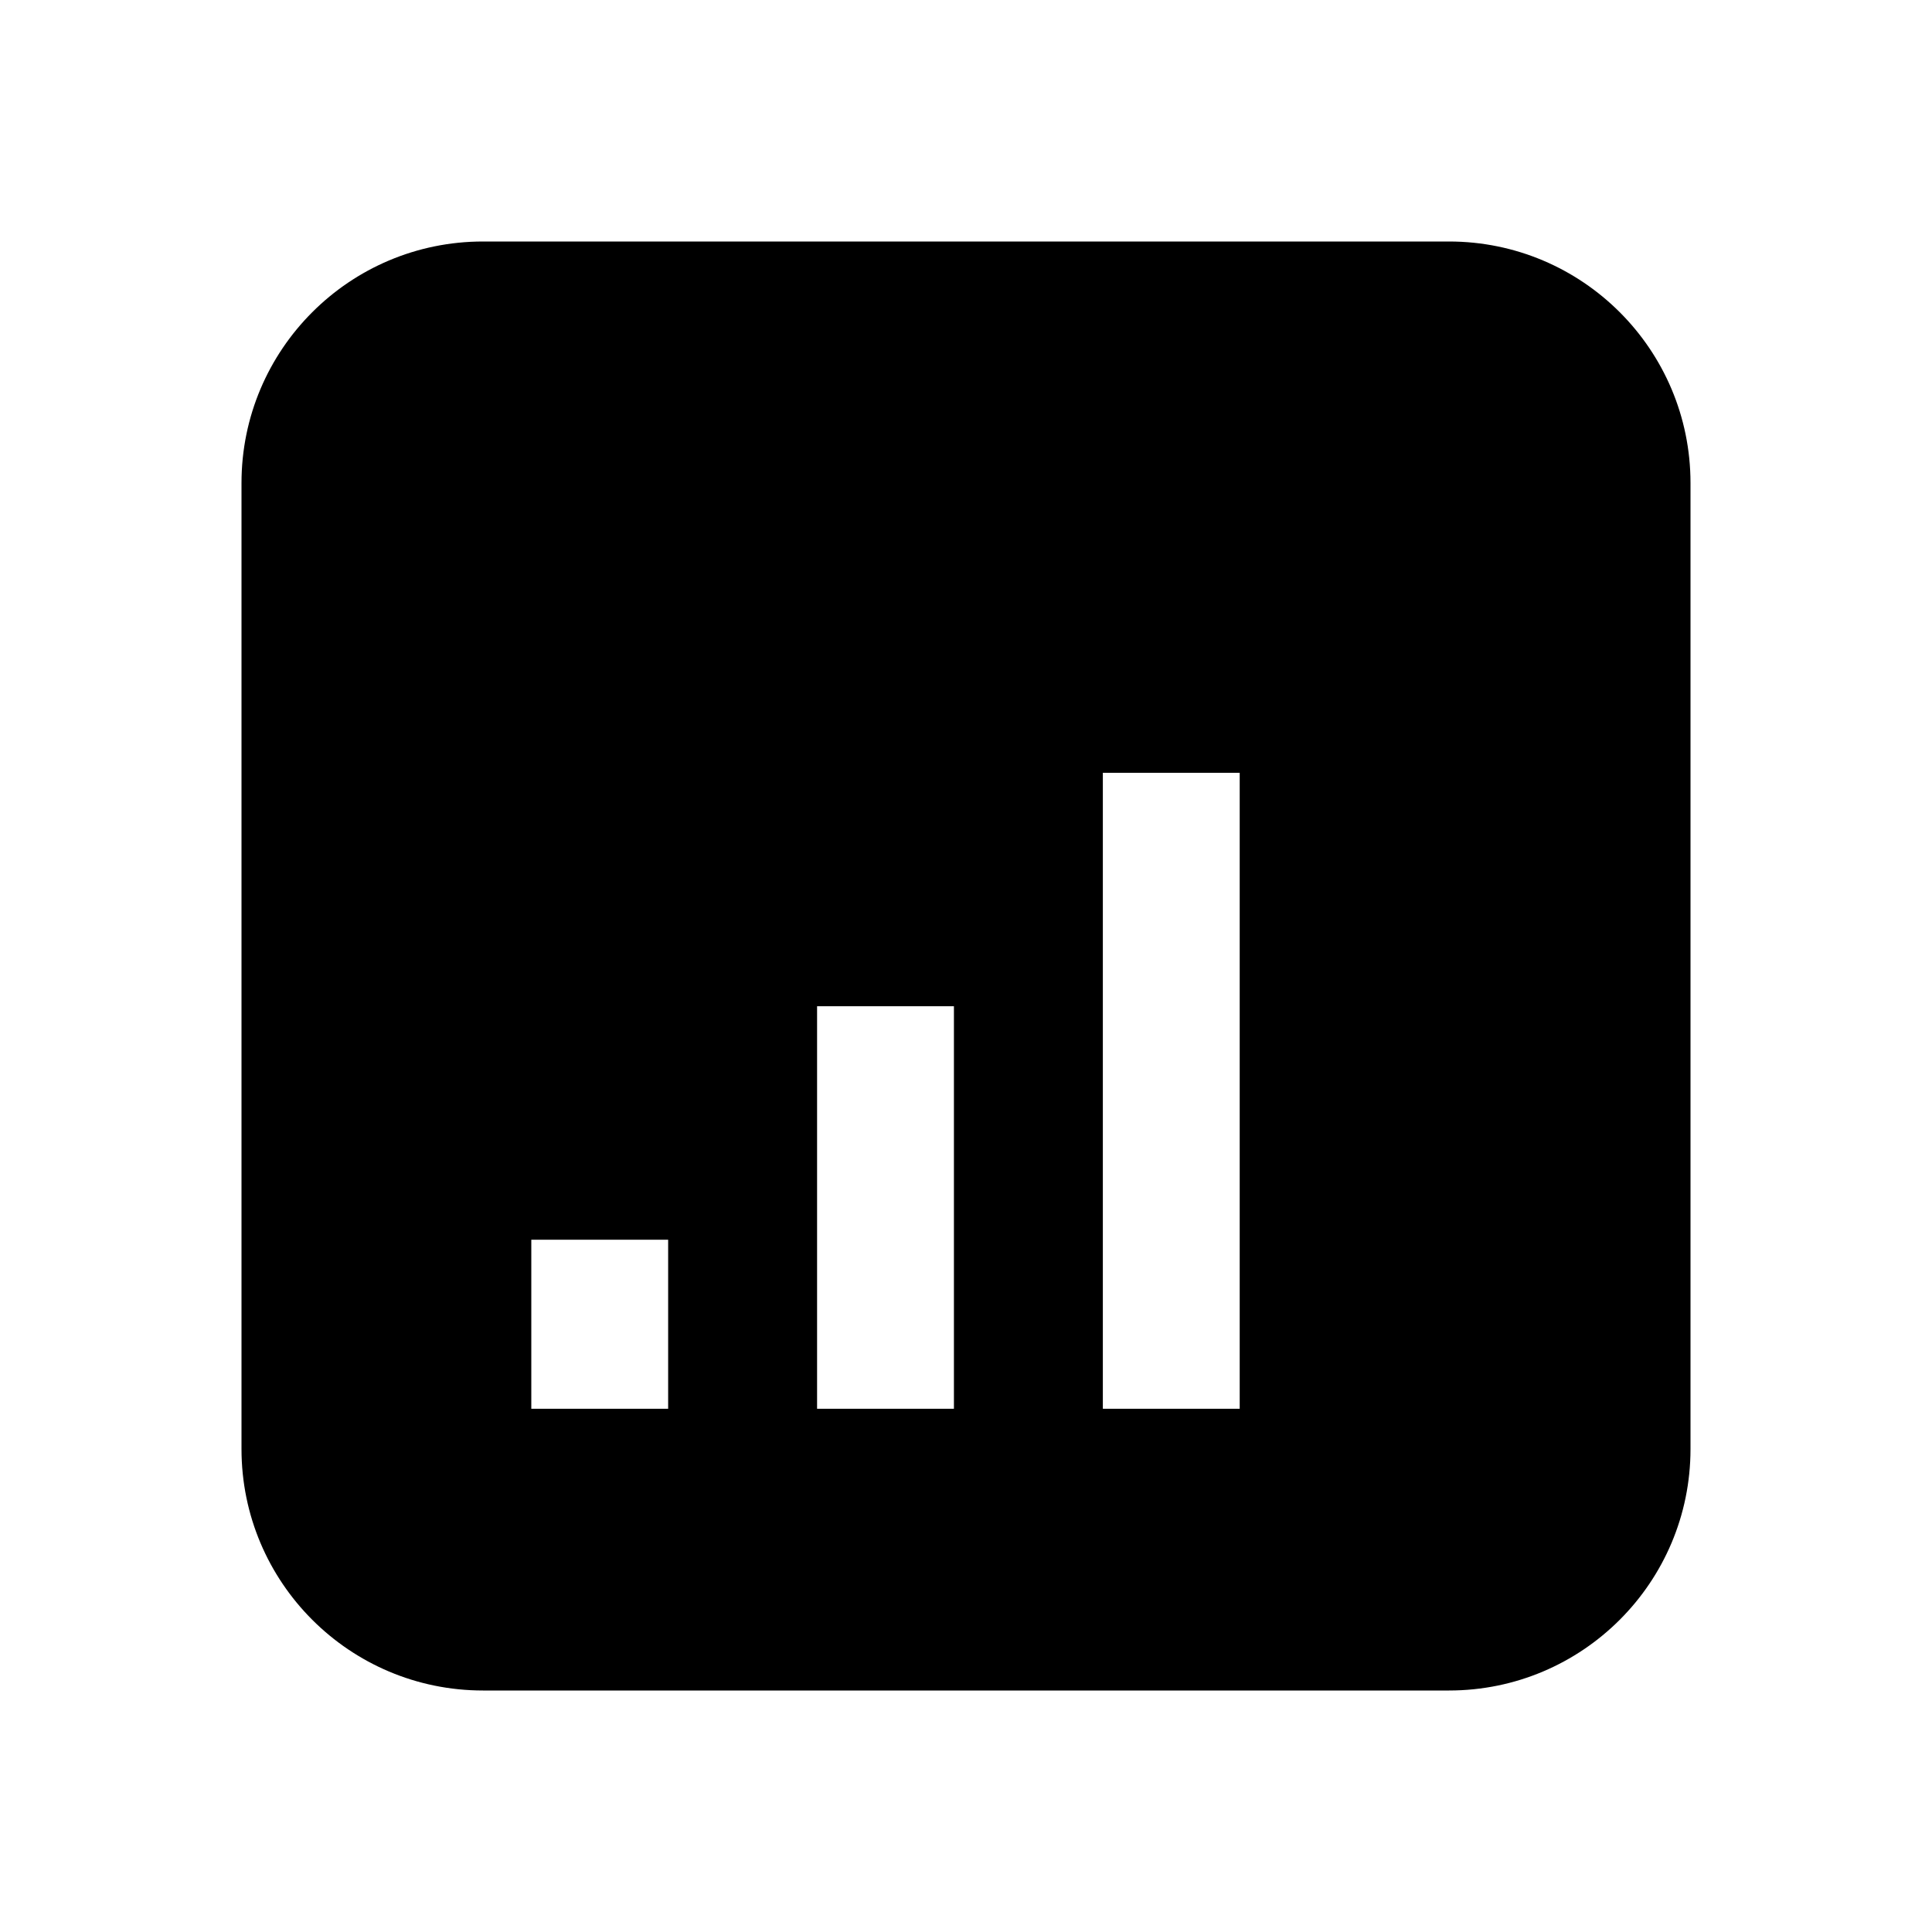
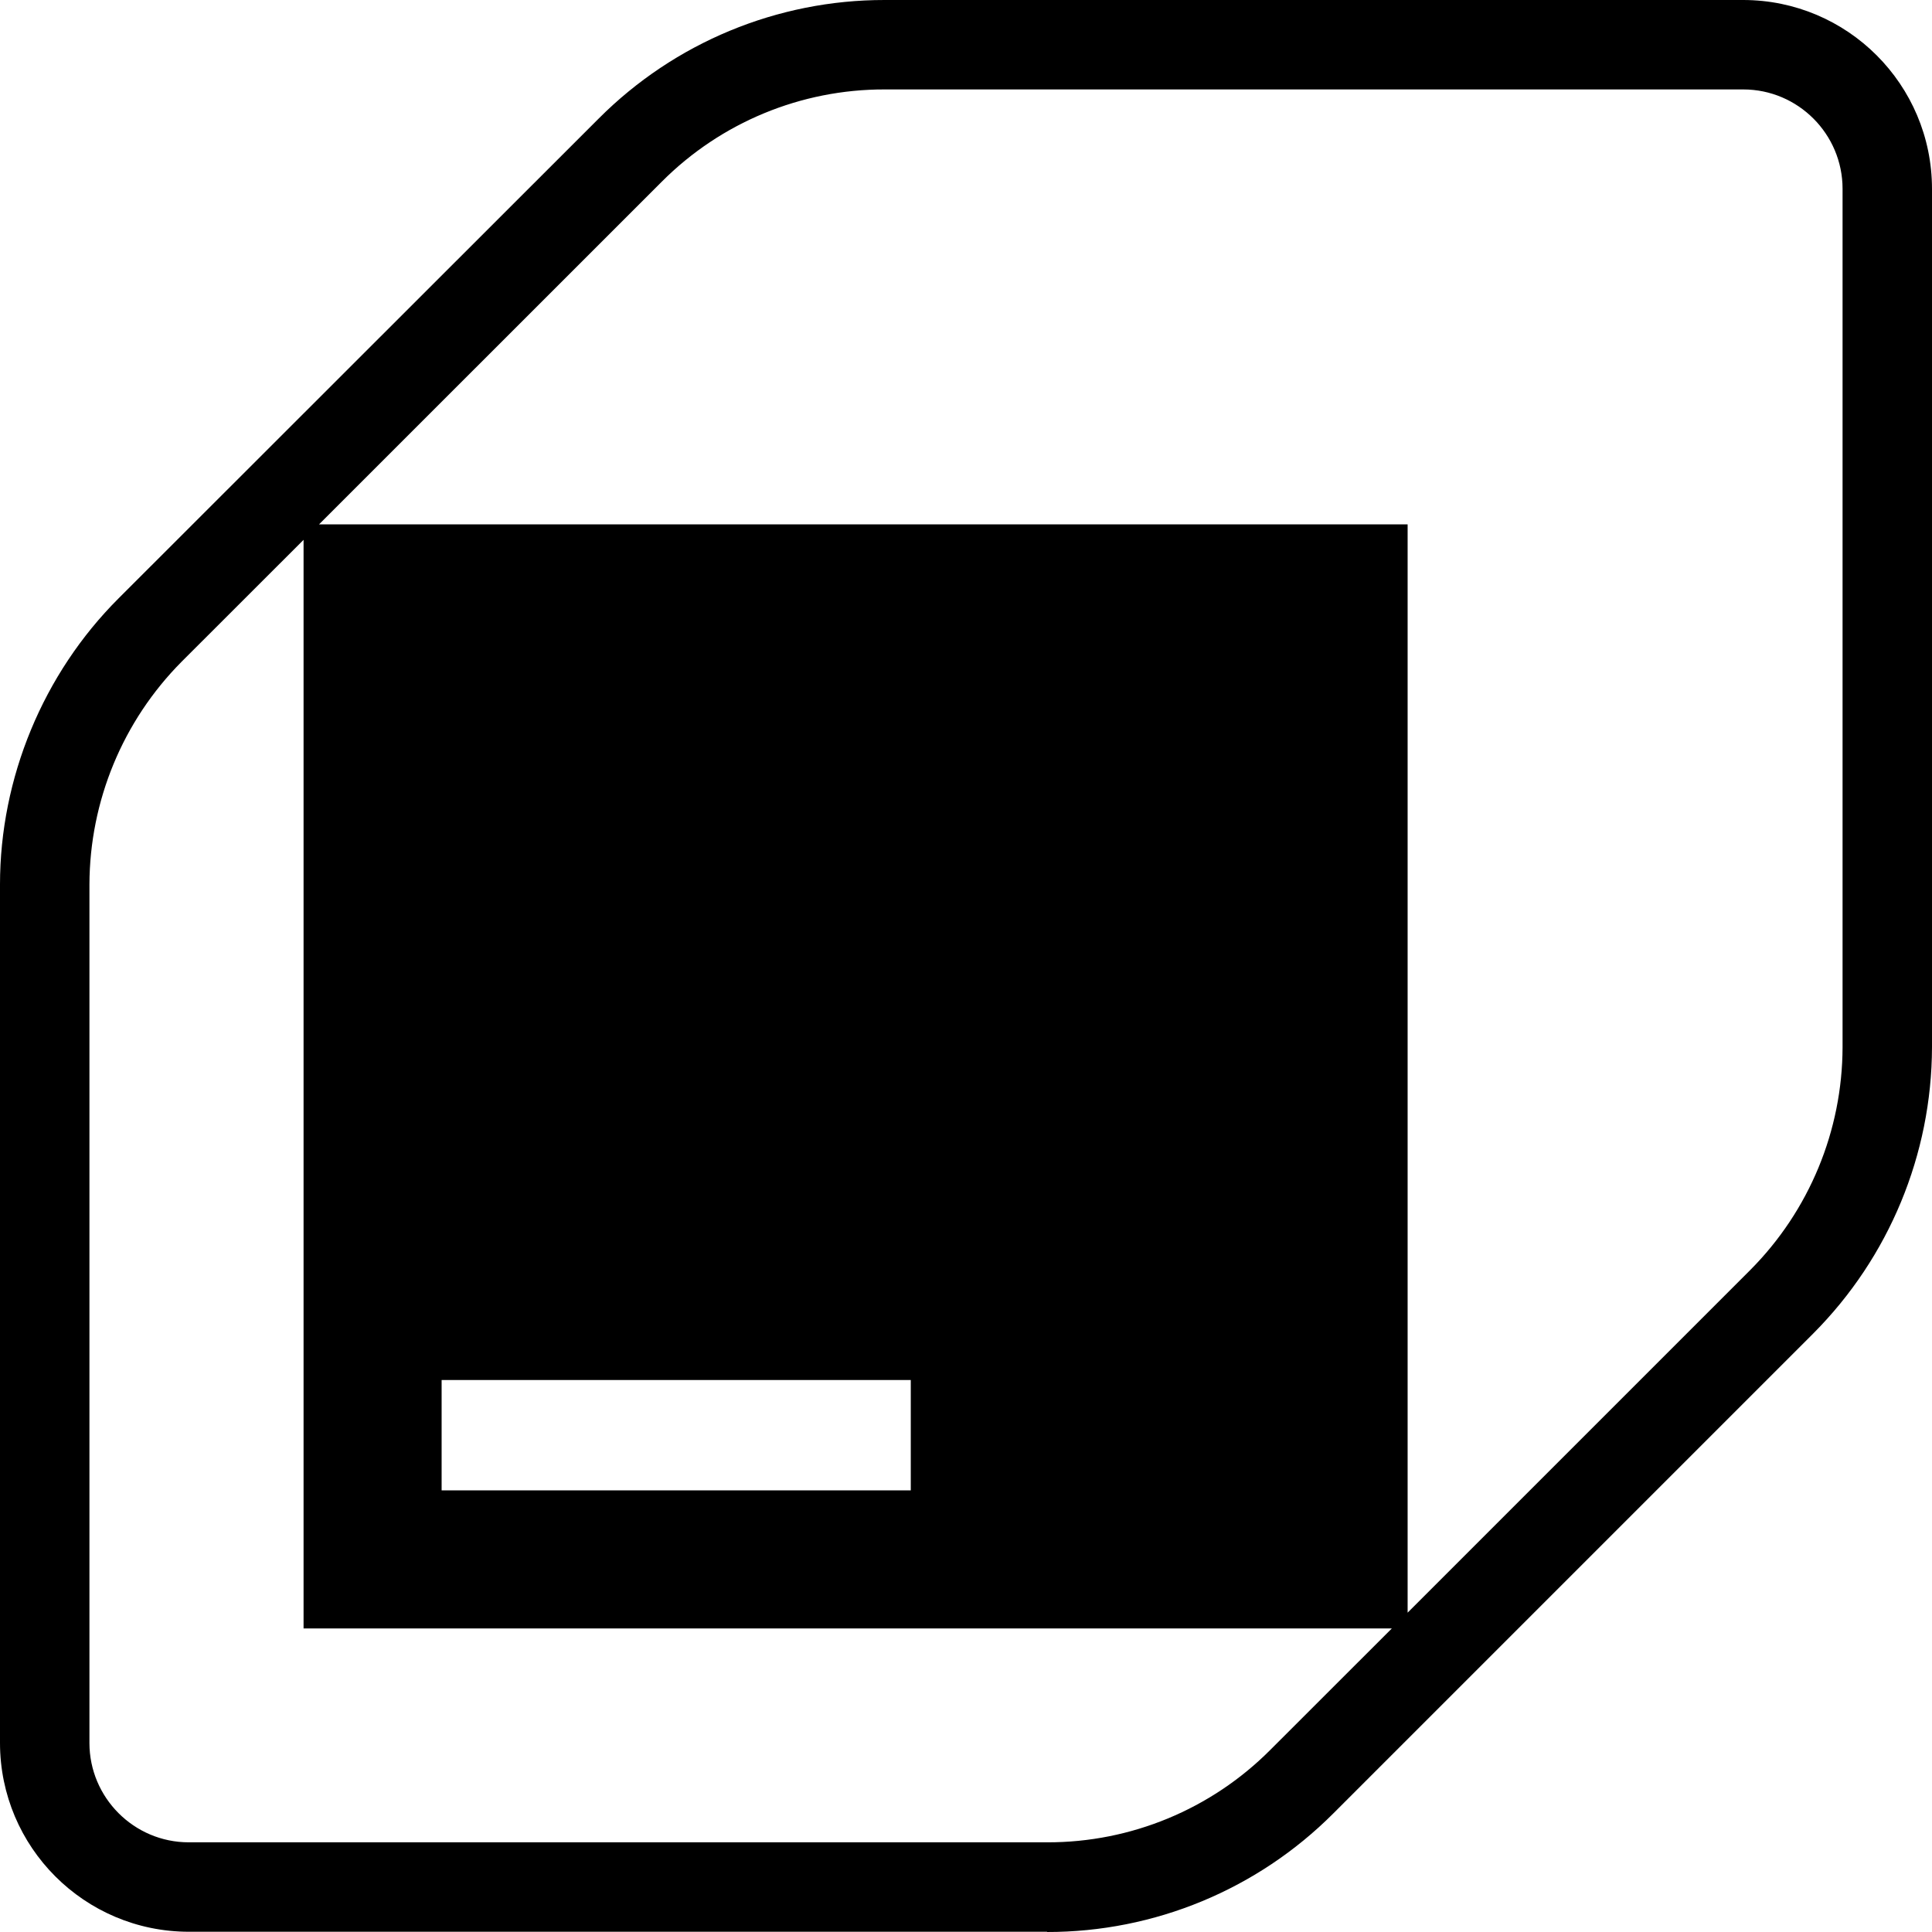
<svg xmlns="http://www.w3.org/2000/svg" viewBox="0 0 24 24">
-   <path fill="currentColor" fill-rule="evenodd" clip-rule="evenodd" stroke="none" d="M6 3h12a3 3 0 0 1 3 3v12a3 3 0 0 1-3 3H6a3 3 0 0 1-3-3V6a3 3 0 0 1 3-3Zm.6 12.4v2.1h1.7v-2.1H6.6Zm3.55-2.9v5h1.7v-5h-1.7Zm3.55-2.9v7.9h1.7V9.6h-1.7Z" />
+   <path fill="currentColor" fill-rule="evenodd" clip-rule="evenodd" stroke="none" d="M2.345 23.997A2.347 2.347 0 0 1 0 21.652V10.988C0 9.665.535 8.37 1.473 7.433l5.965-5.961A5.01 5.01 0 0 1 10.989 0h10.666A2.347 2.347 0 0 1 24 2.345v10.664a5.056 5.056 0 0 1-1.473 3.554l-5.965 5.965A5.017 5.017 0 0 1 13.007 24v-.003H2.345Zm8.969-6.854H5.486v1.371h5.828v-1.371ZM3.963 6.514h13.523v13.519l4.257-4.257a3.936 3.936 0 0 0 1.146-2.767V2.345c0-.678-.552-1.234-1.234-1.234H10.989a3.897 3.897 0 0 0-2.767 1.145L3.963 6.514Zm-.192.192L2.256 8.22a3.944 3.944 0 0 0-1.145 2.768v10.664c0 .678.552 1.234 1.234 1.234h10.666a3.9 3.9 0 0 0 2.767-1.146l1.512-1.511H3.771V6.706Z" />
</svg>
